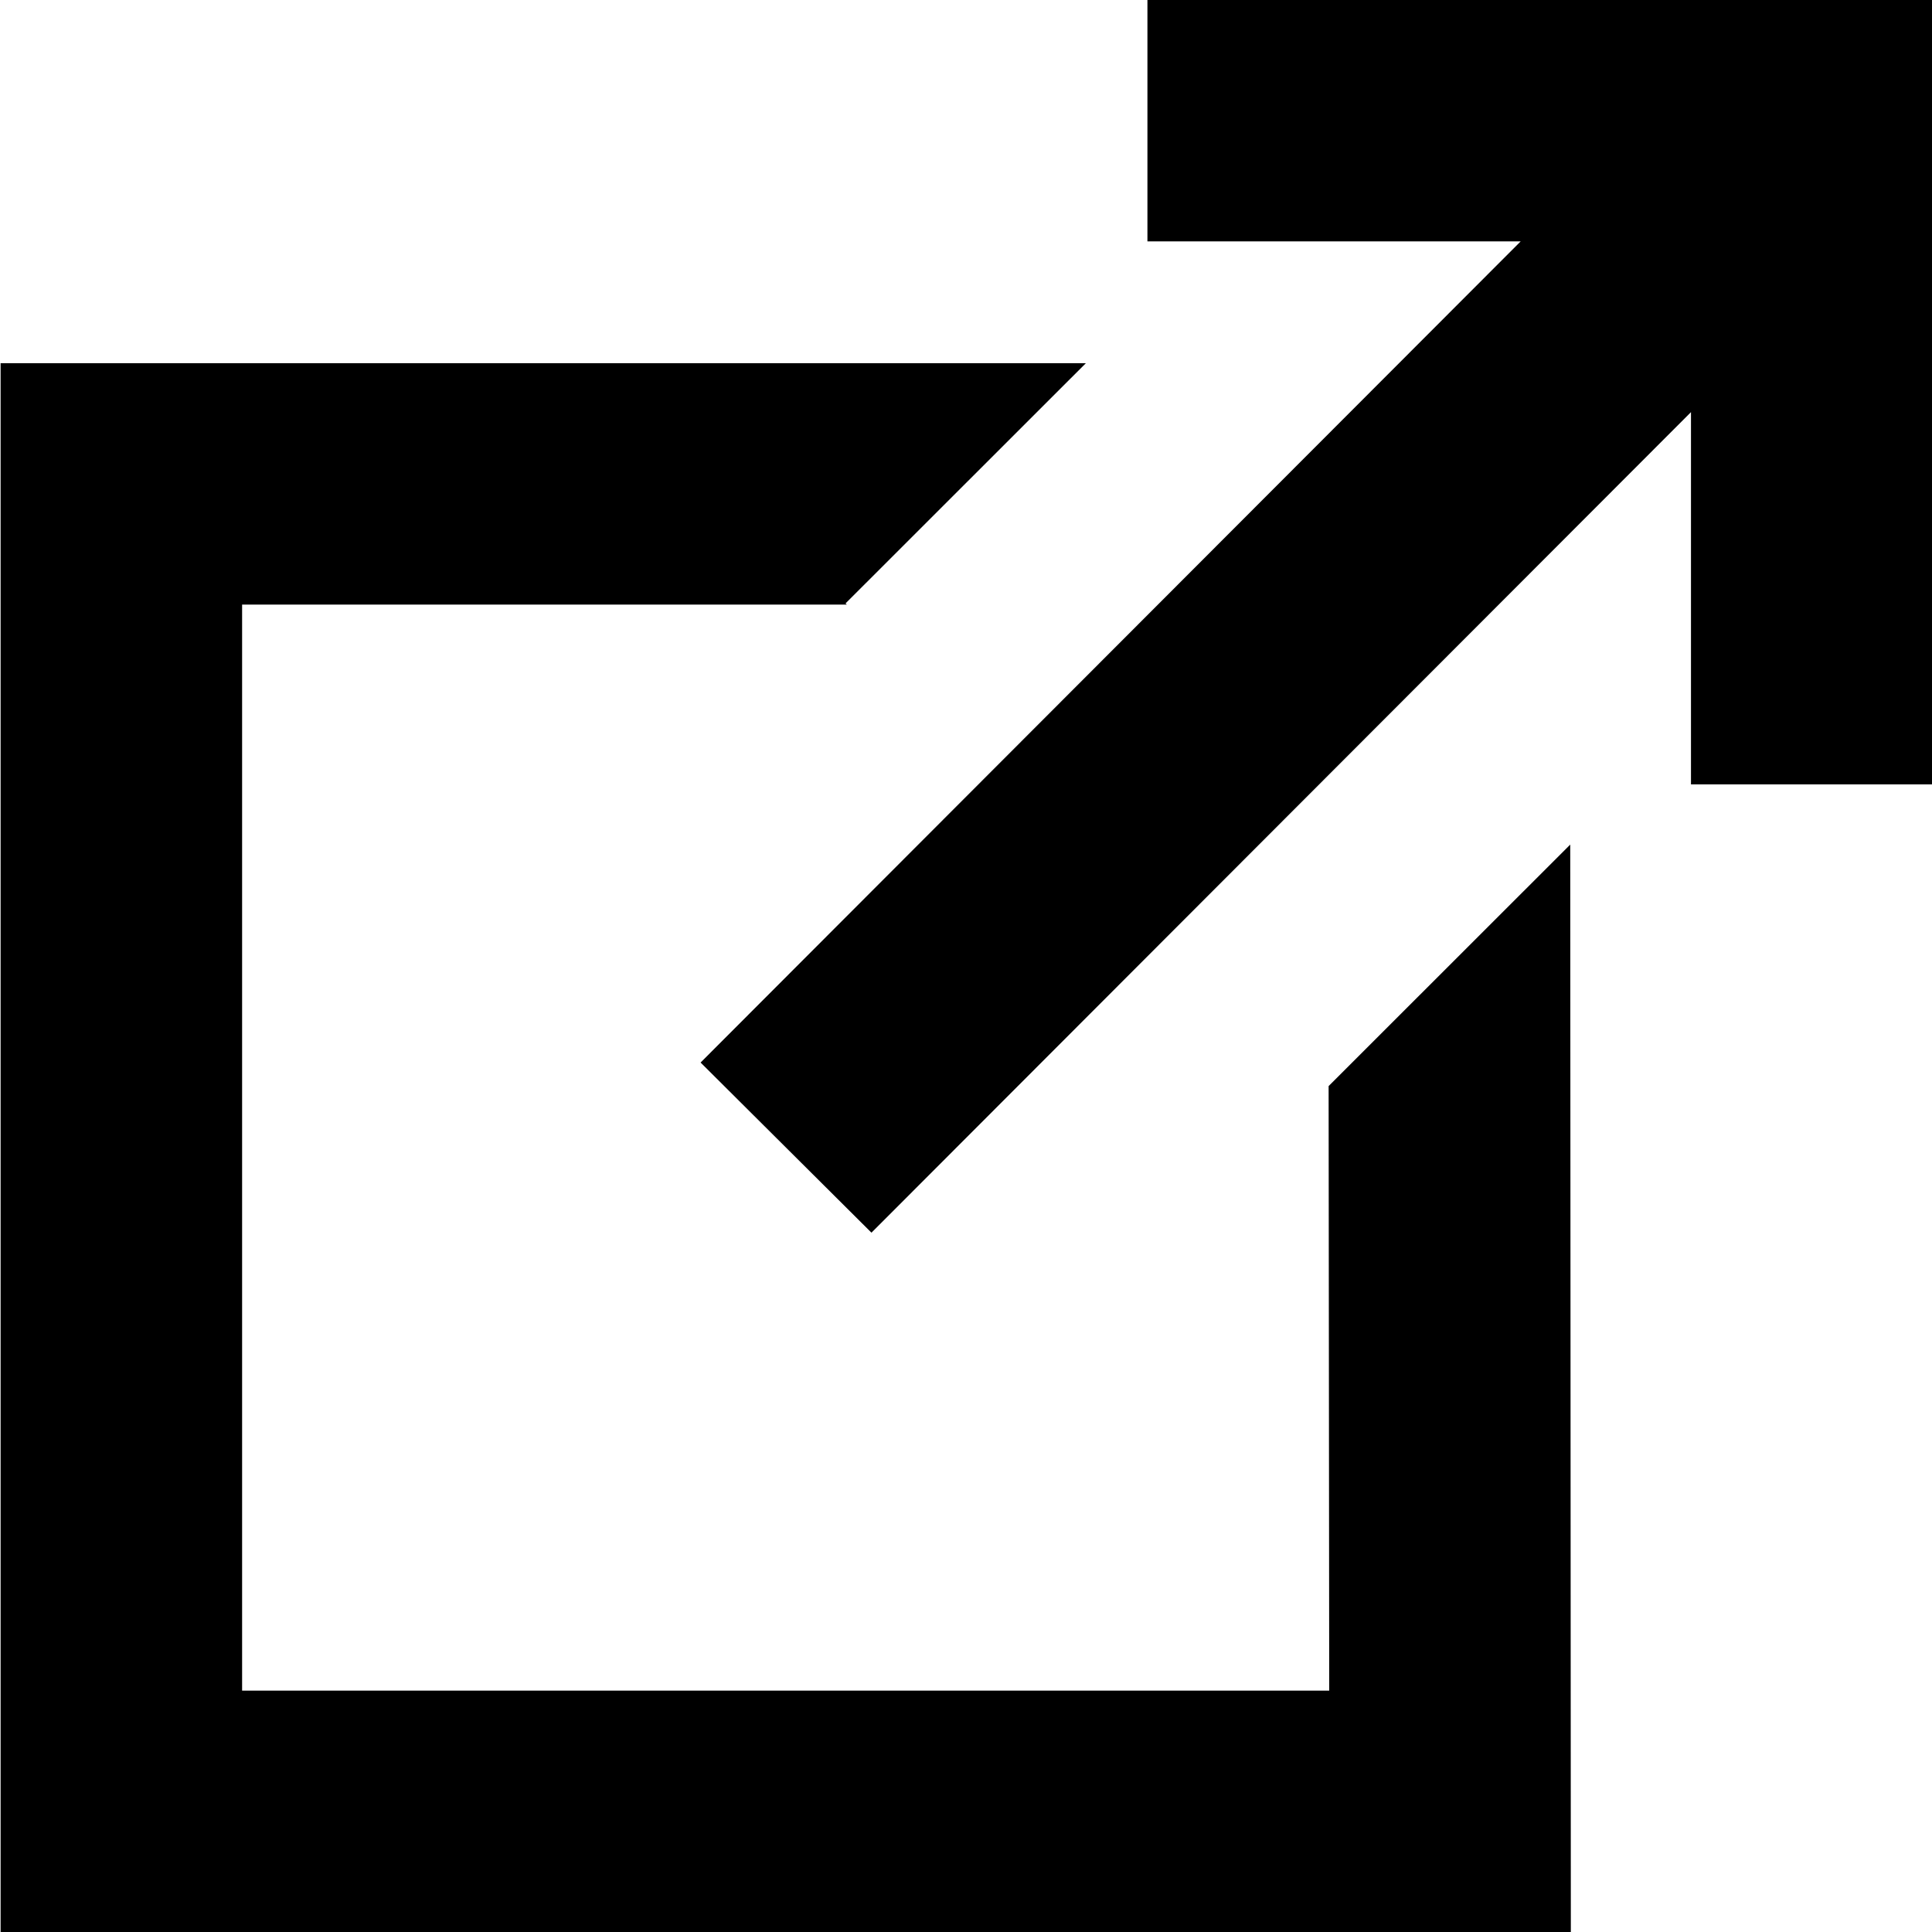
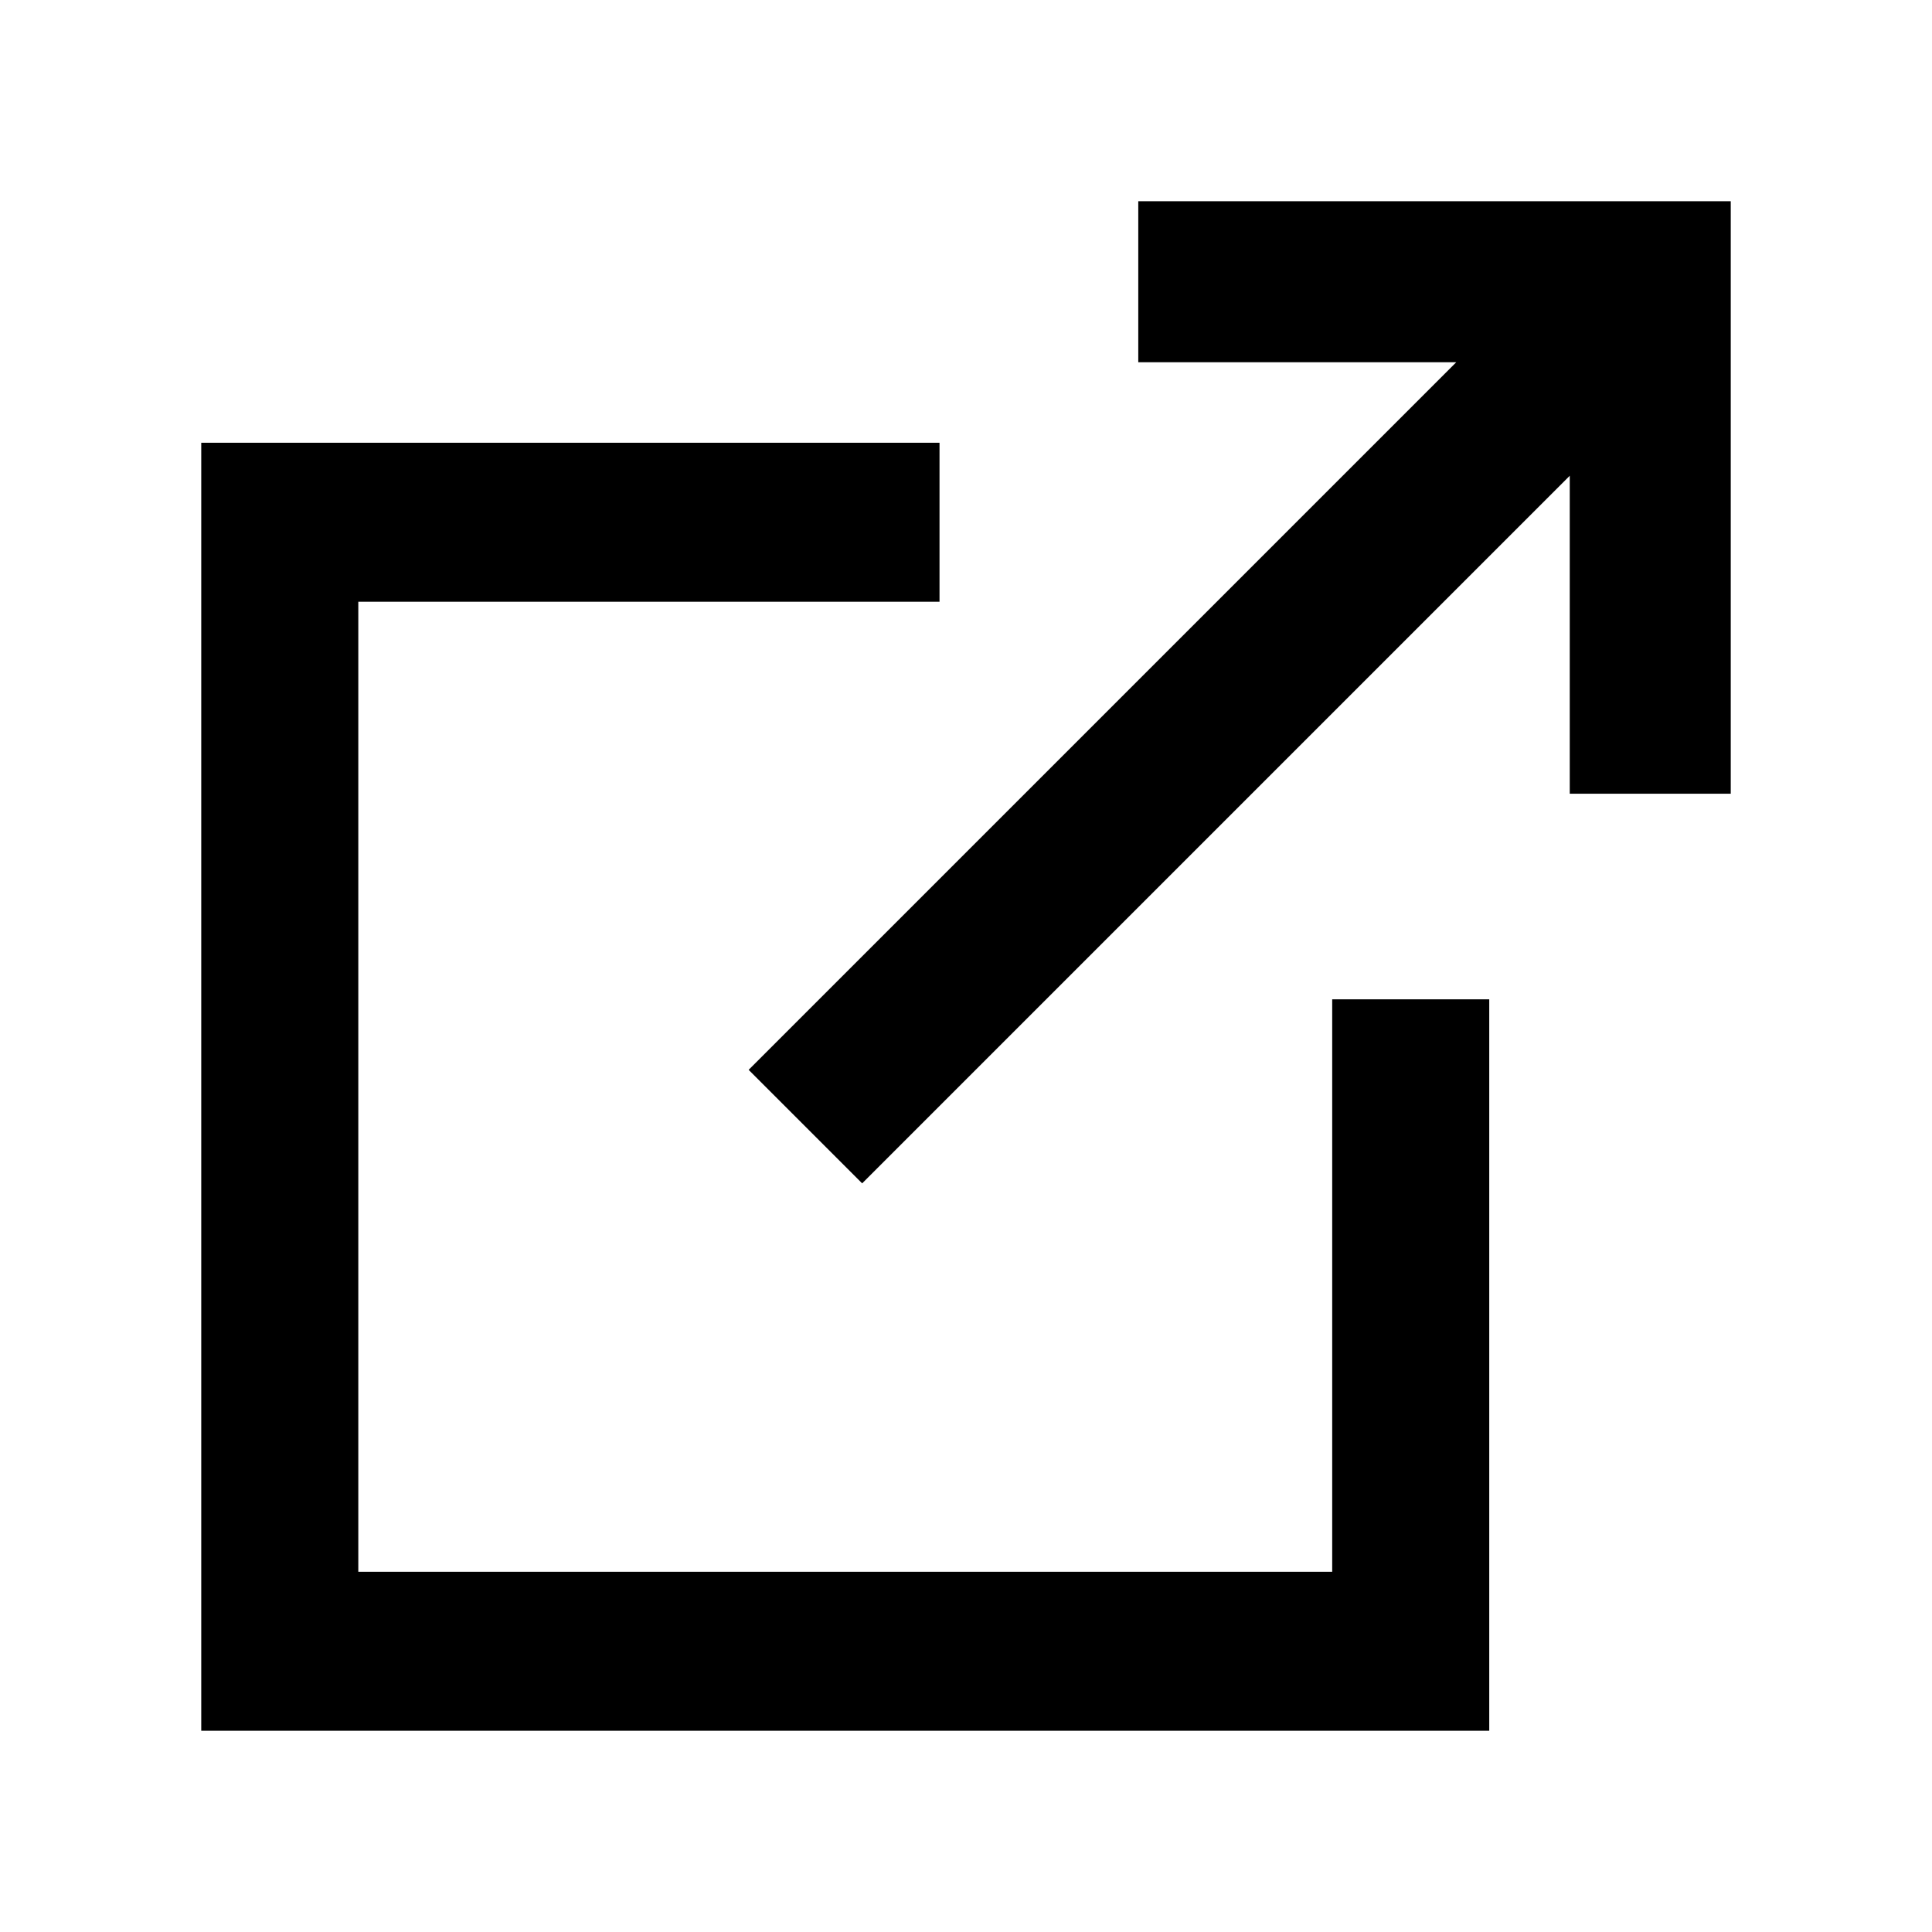
- <svg xmlns="http://www.w3.org/2000/svg" viewBox="0 0 32 32">
-   <path fill-rule="evenodd" d="M19.006 0H32.01v12.992h-4.002V6.826L14.434 20.417l-2.83-2.818L25.187 3.998h-6.182V0zm7.002 13.991L26.018 32H.01V6.016h17.975l-3.98 3.978.02.02H4.01v17.988h18.006l-.01-10.013 4-3.998z" />
+ <svg xmlns="http://www.w3.org/2000/svg" viewBox="0 0 24 24">
+   <path d="M19.5 5.91V9.86H21.5V2.5H14.14V4.5H18.09L9.3 13.29L10.71 14.7L19.5 5.91Z" />
+   <path d="M16.549 19.525V12.414H18.5V21.5H2.5V5.5H11.671V7.475H4.451V19.525H16.549Z" />
</svg>
